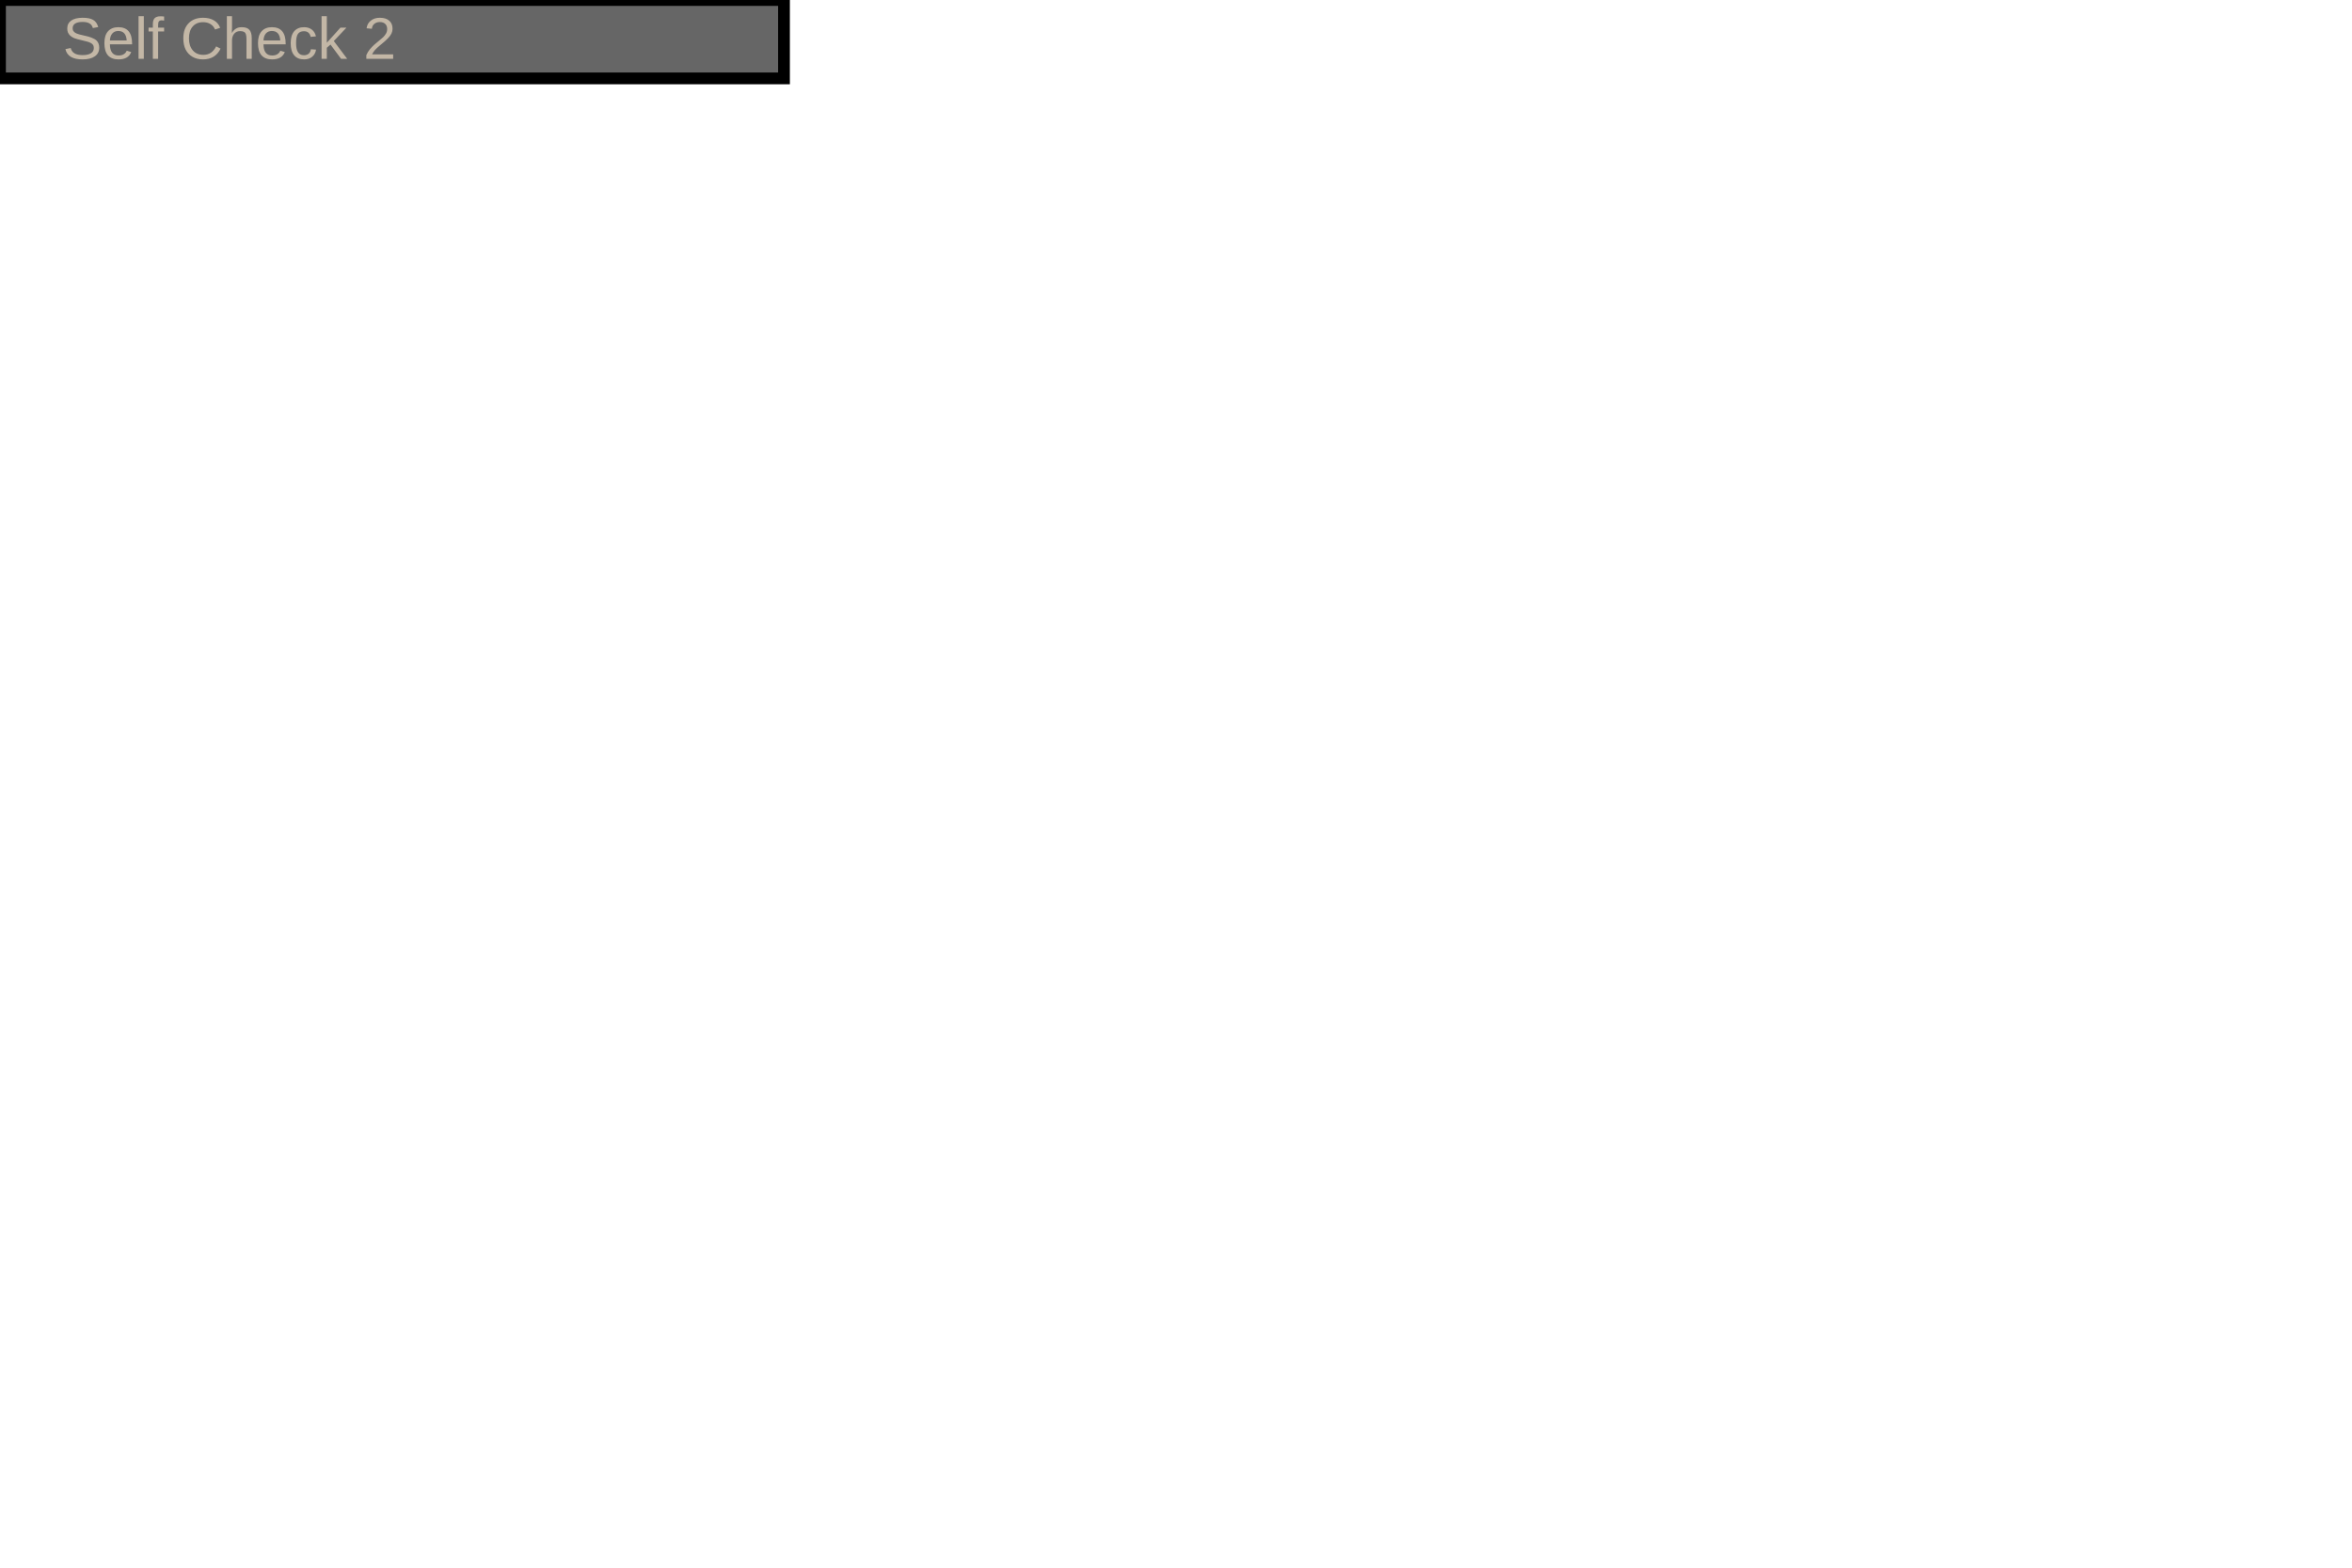
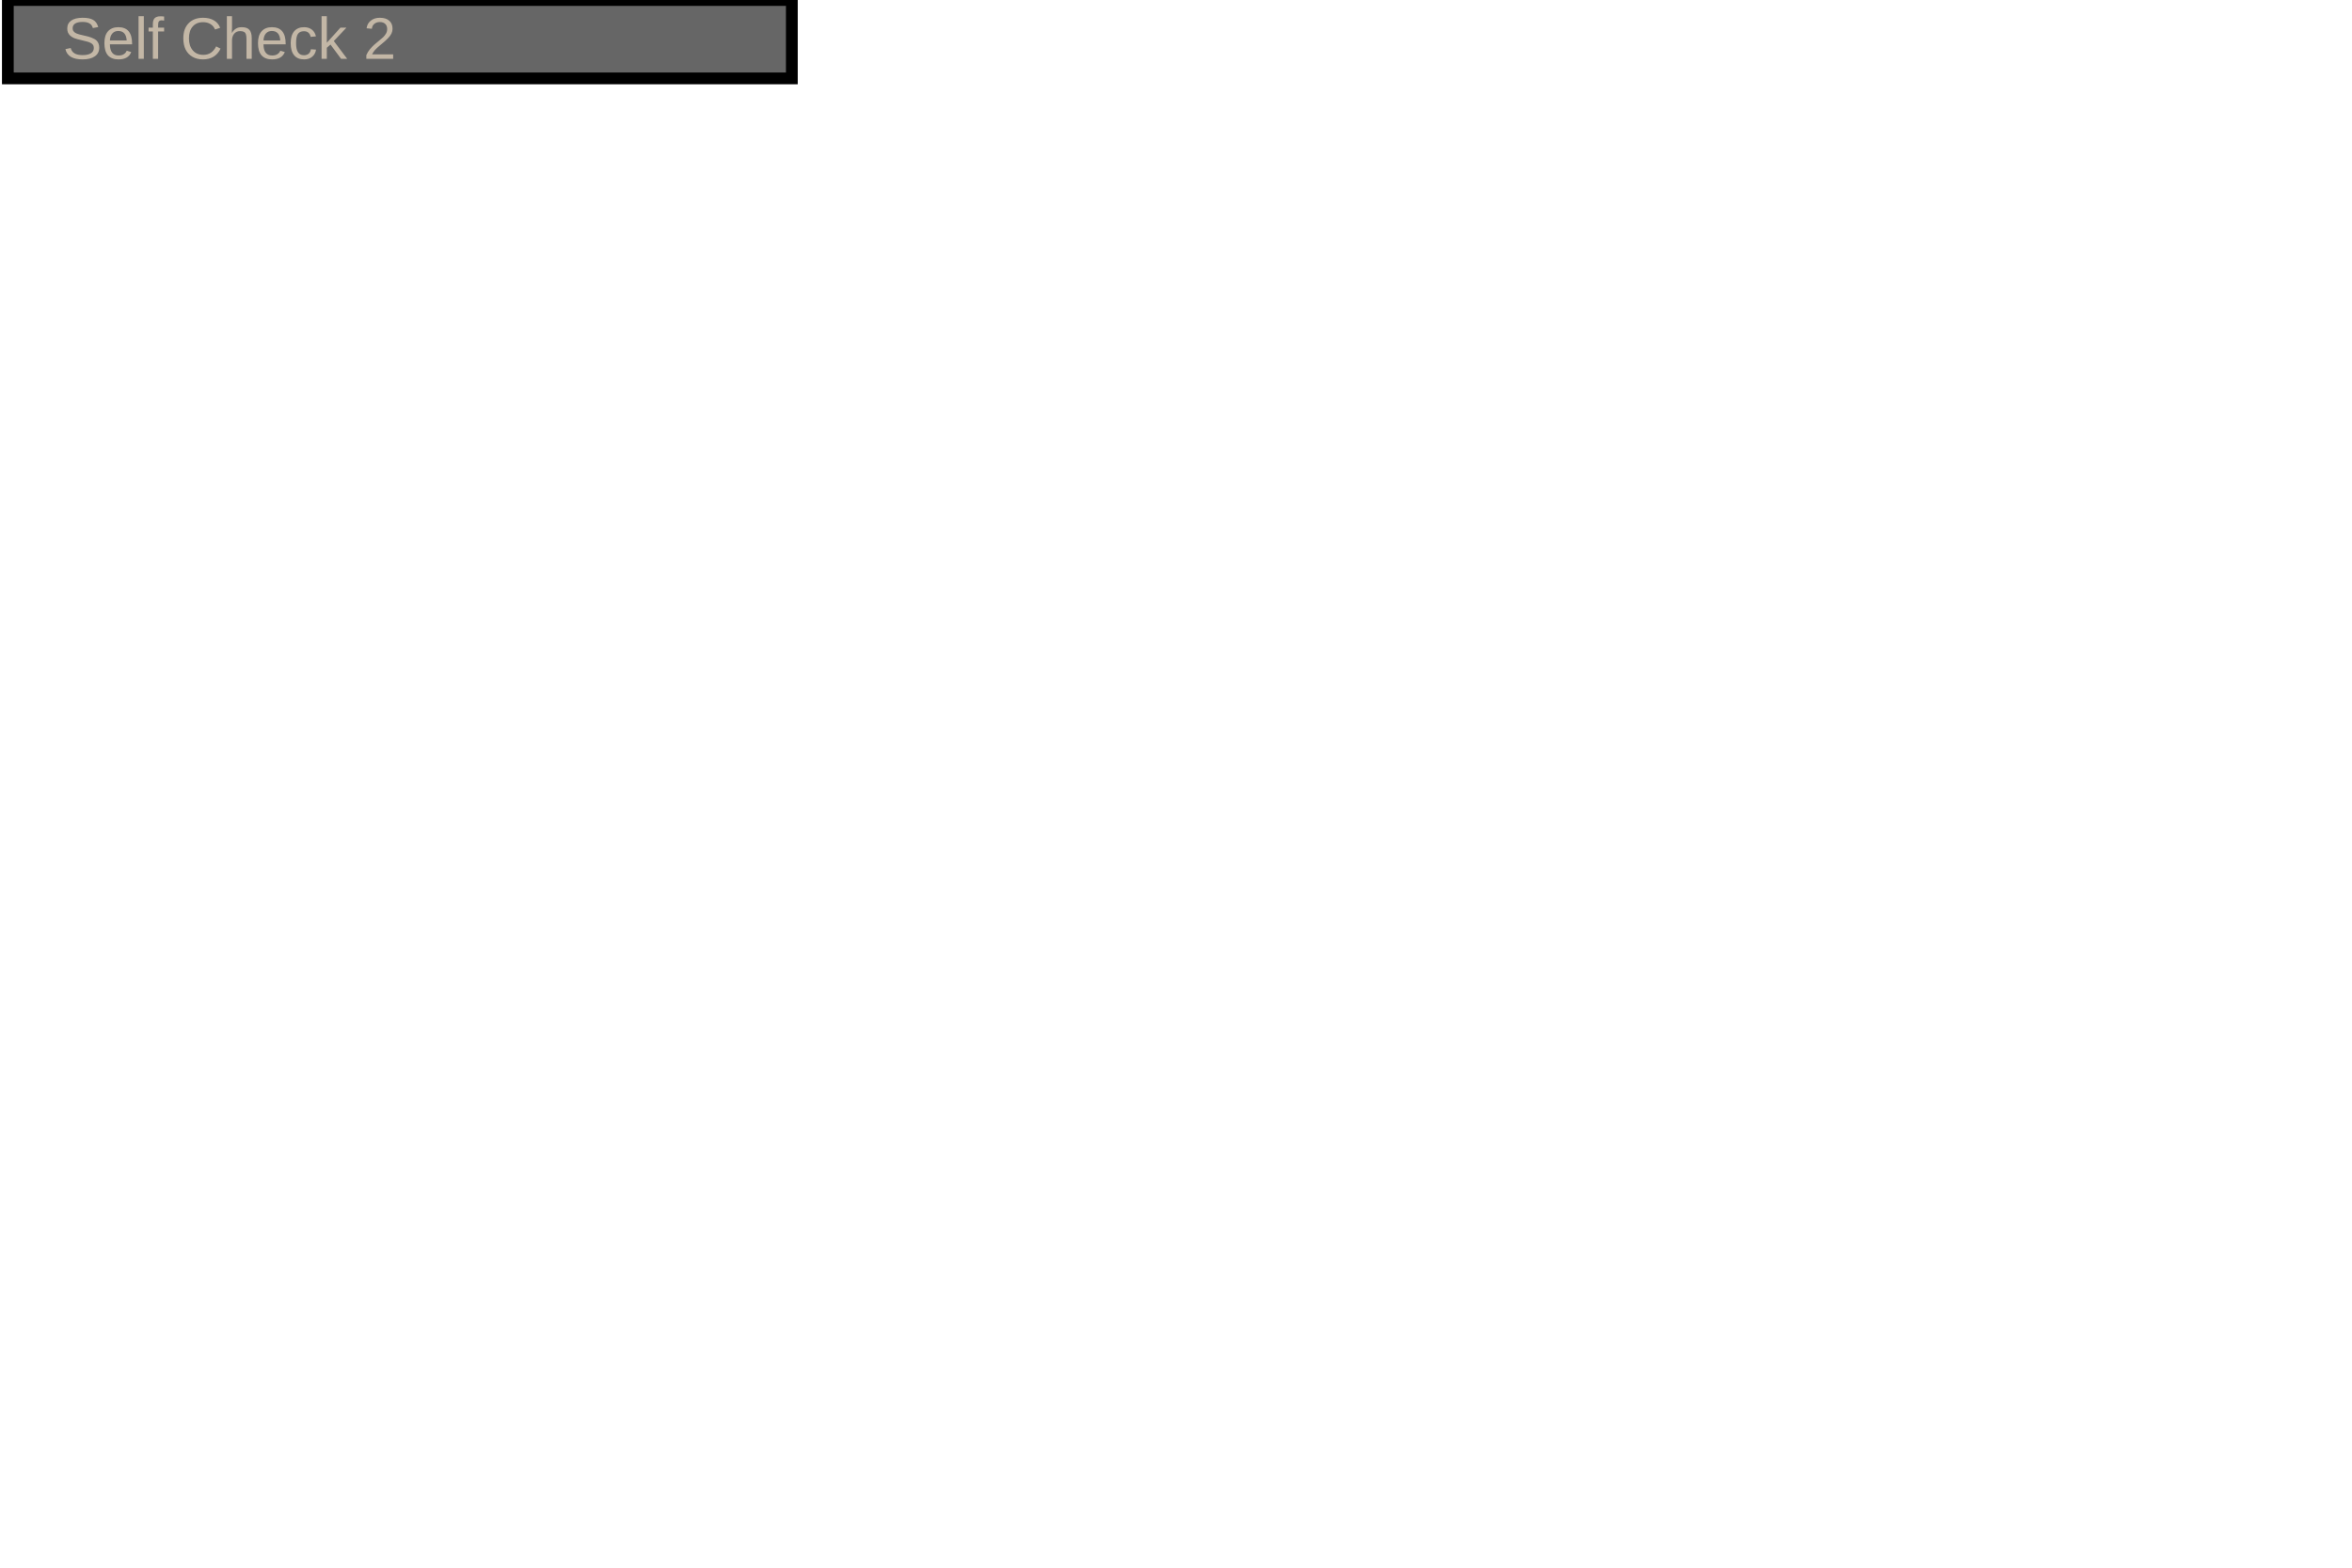
<svg xmlns="http://www.w3.org/2000/svg" version="1.1" viewBox="0 0 300 200">
-   <rect width="100" height="10" fill="#666666" style="fill:rgb();stroke-width:1.5;stroke:rgb(0,0,0)" />
+   <rect width="100" height="10" fill="#666666" style="fill:rgb();stroke-width:1.5;stroke:rgb(0,0,0)" x="1" />
  <text fill="#c3b7a6" font-size="7.5" font-family="Arial" x="8" y="7.5"> Self Check 2</text>
</svg>
